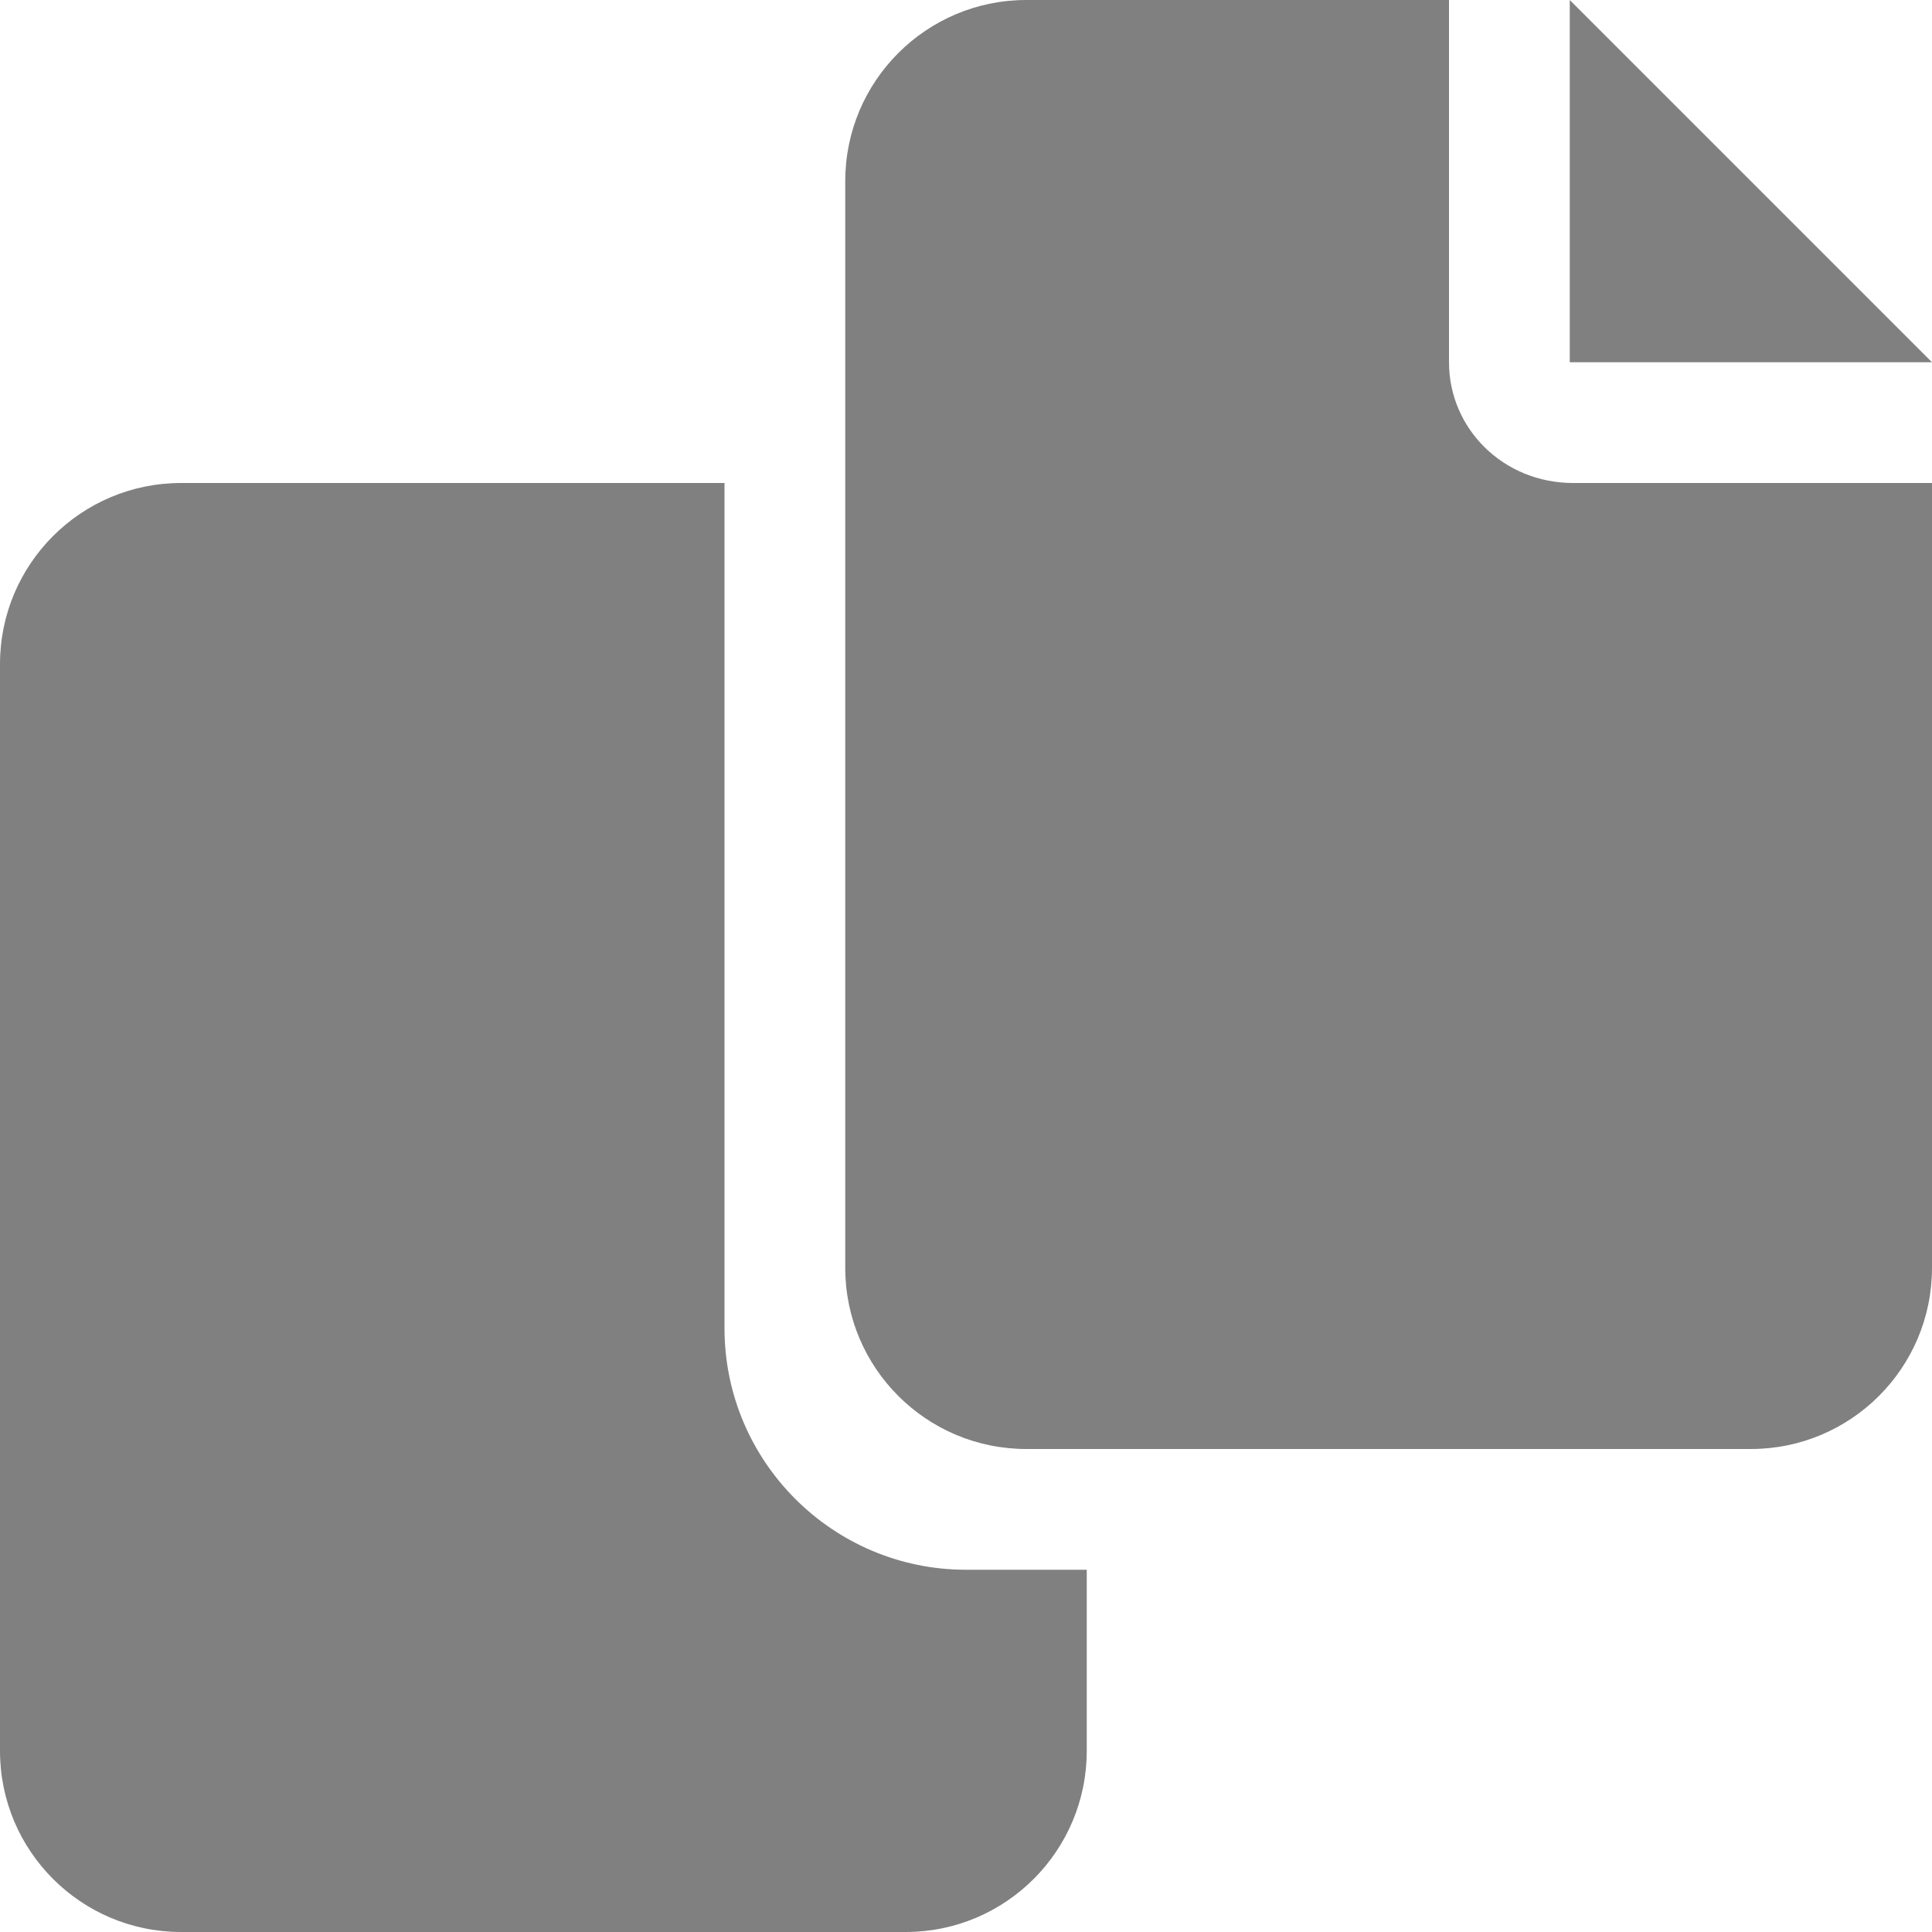
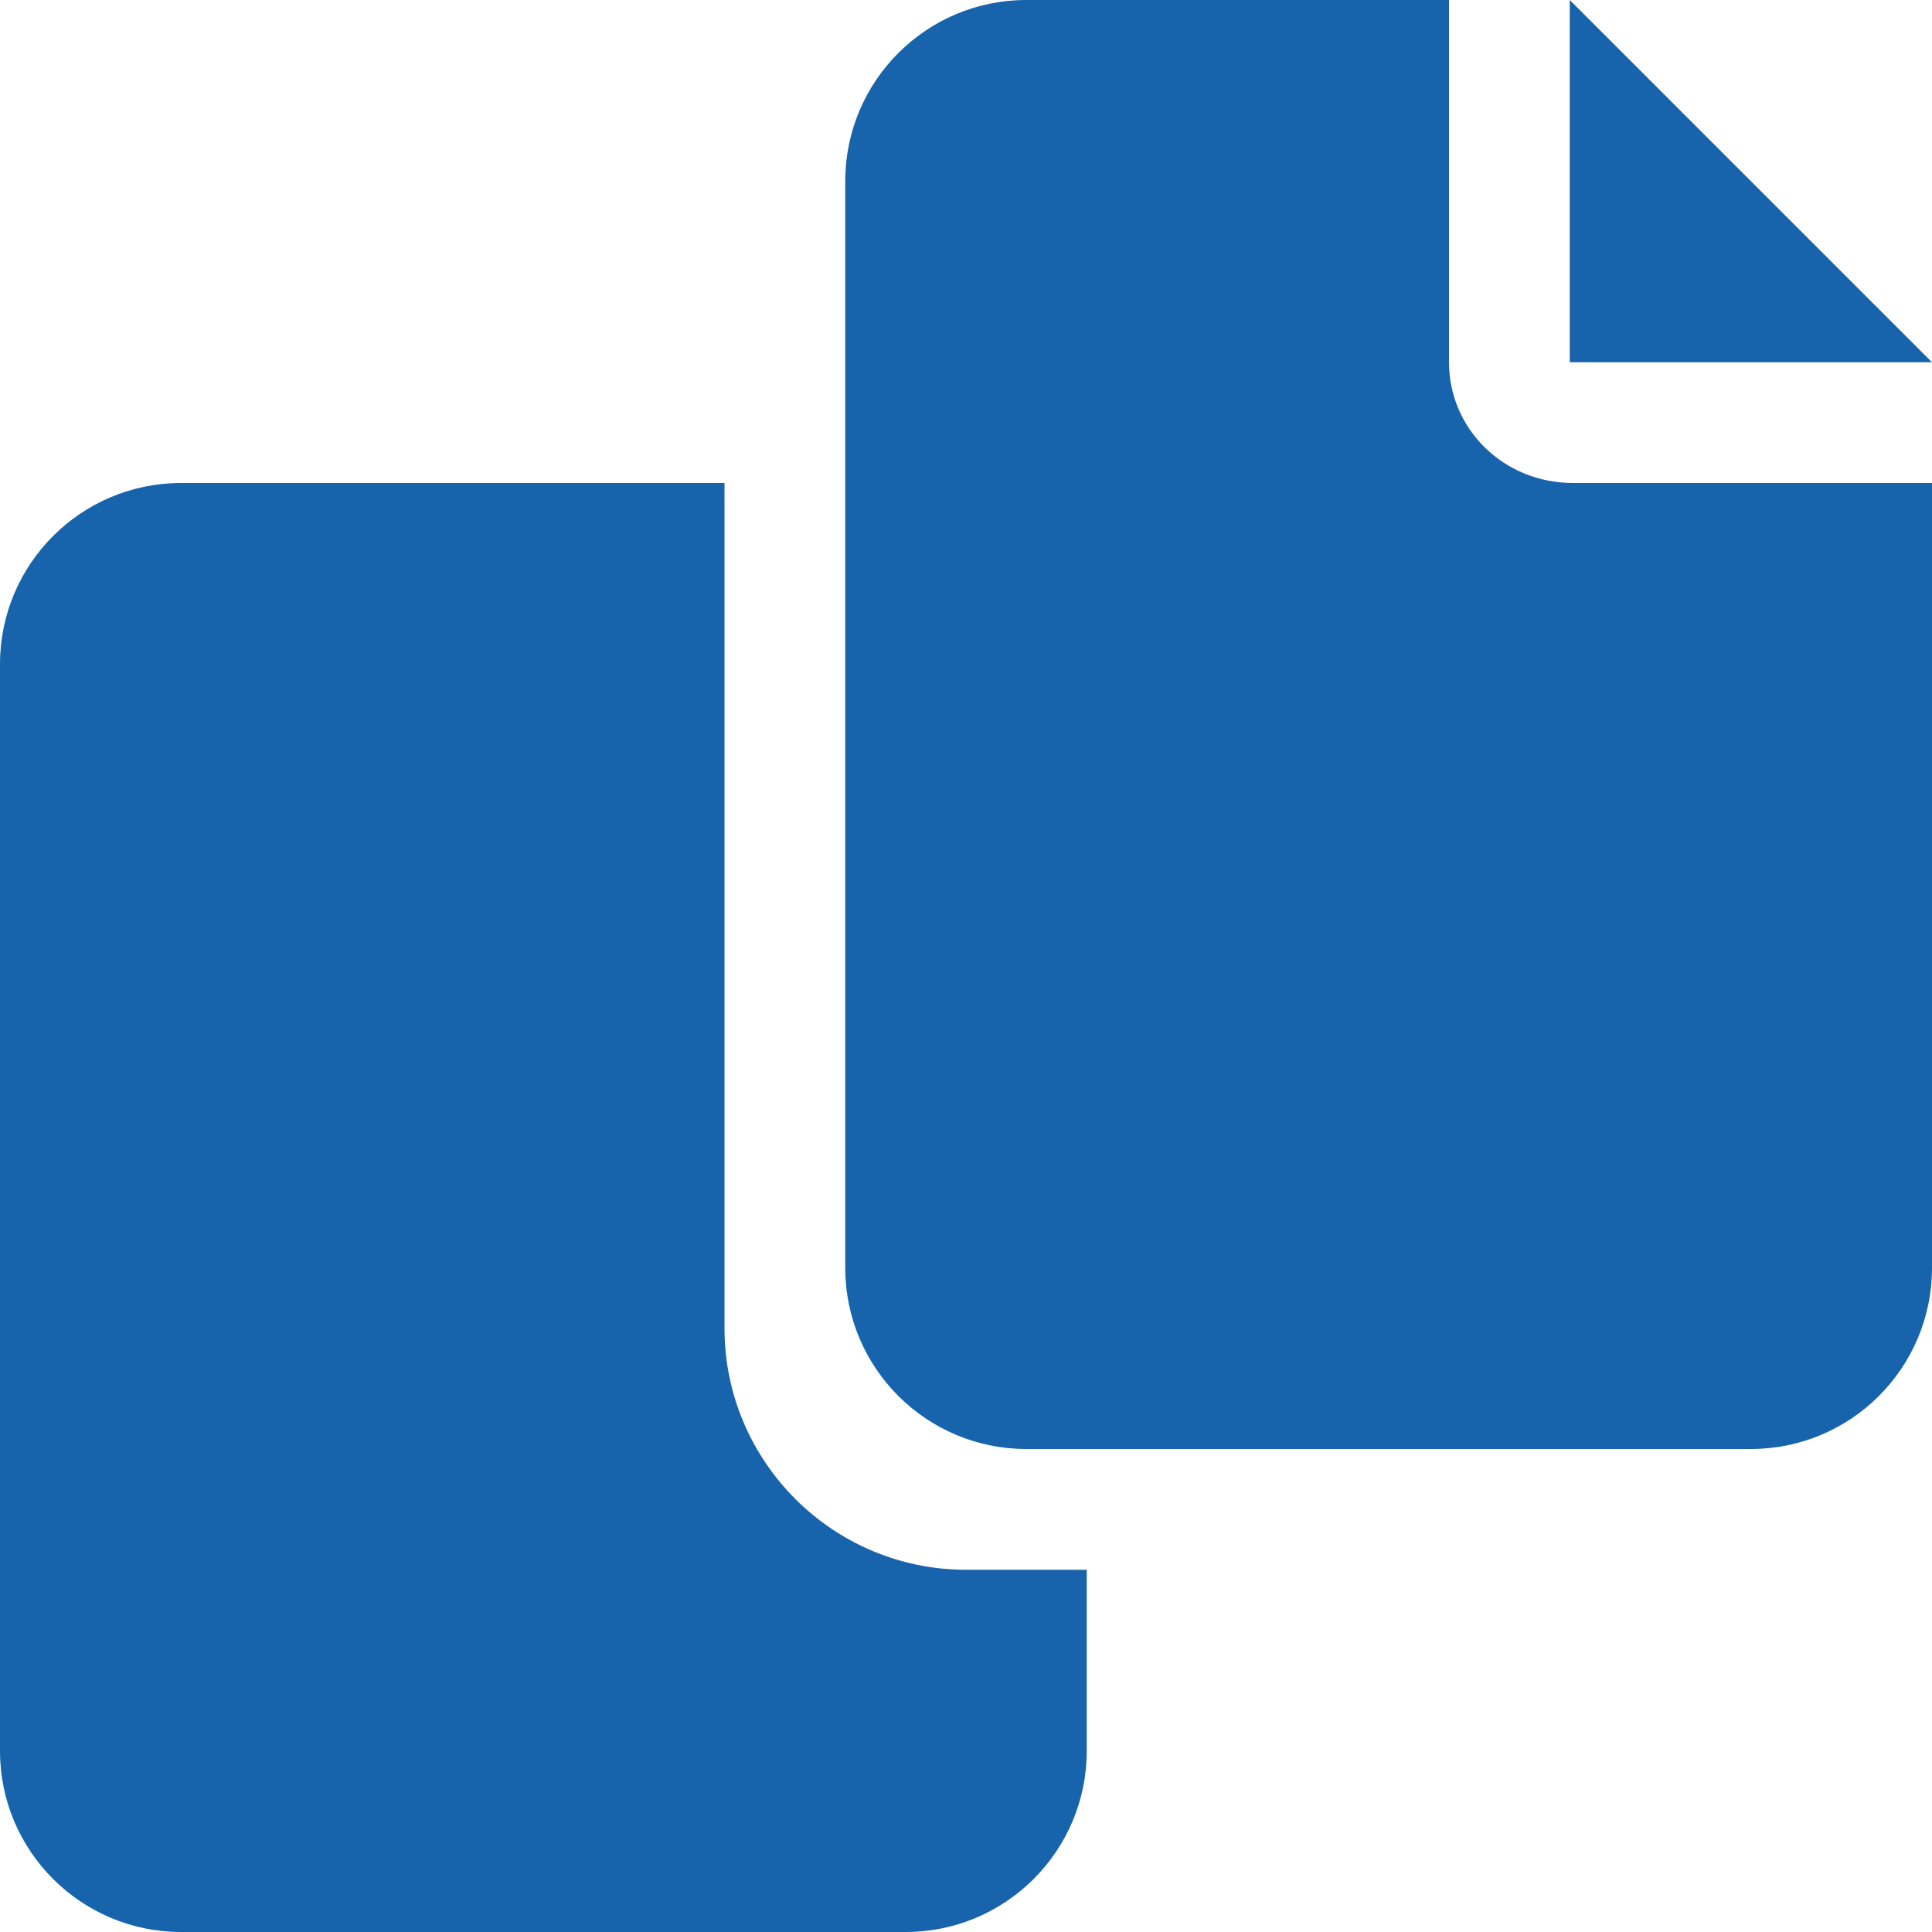
- <svg xmlns="http://www.w3.org/2000/svg" viewBox="0 0 512 512" width="100%" height="100%" preserveAspectRatio="none" fill="grey">
+ <svg xmlns="http://www.w3.org/2000/svg" viewBox="0 0 512 512" width="100%" height="100%" preserveAspectRatio="none" fill="#1864AC">
  <path d="M384 96L384 0h-112c-26.51 0-48 21.49-48 48v288c0 26.51 21.49 48 48 48H464c26.51 0 48-21.49 48-48V128h-95.1C398.4 128 384 113.6 384 96zM416 0v96h96L416 0zM192 352V128h-144c-26.51 0-48 21.49-48 48v288c0 26.51 21.49 48 48 48h192c26.51 0 48-21.49 48-48L288 416h-32C220.7 416 192 387.3 192 352z" />
</svg>
